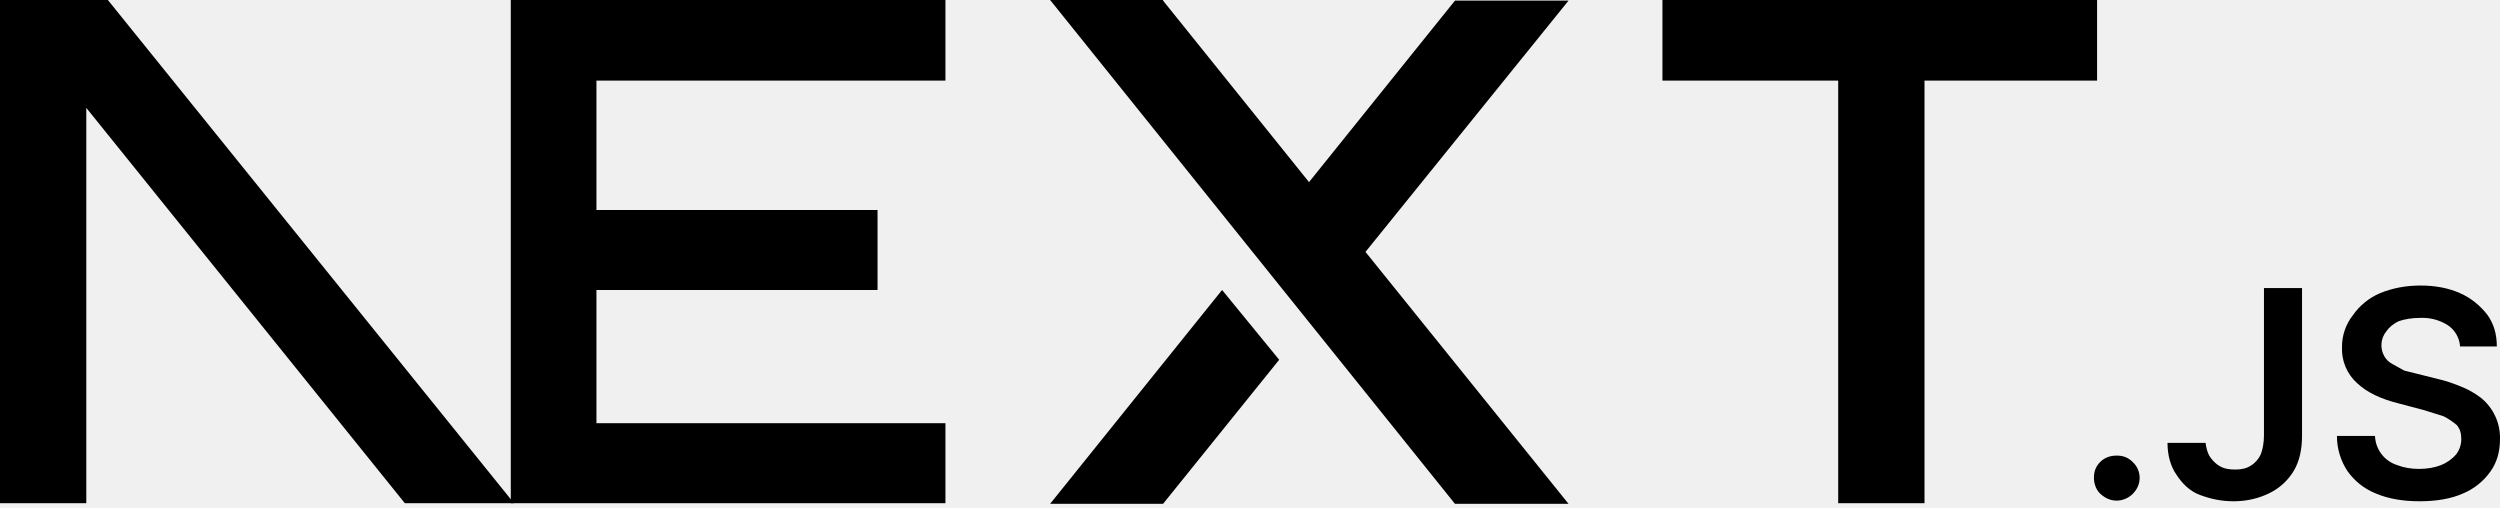
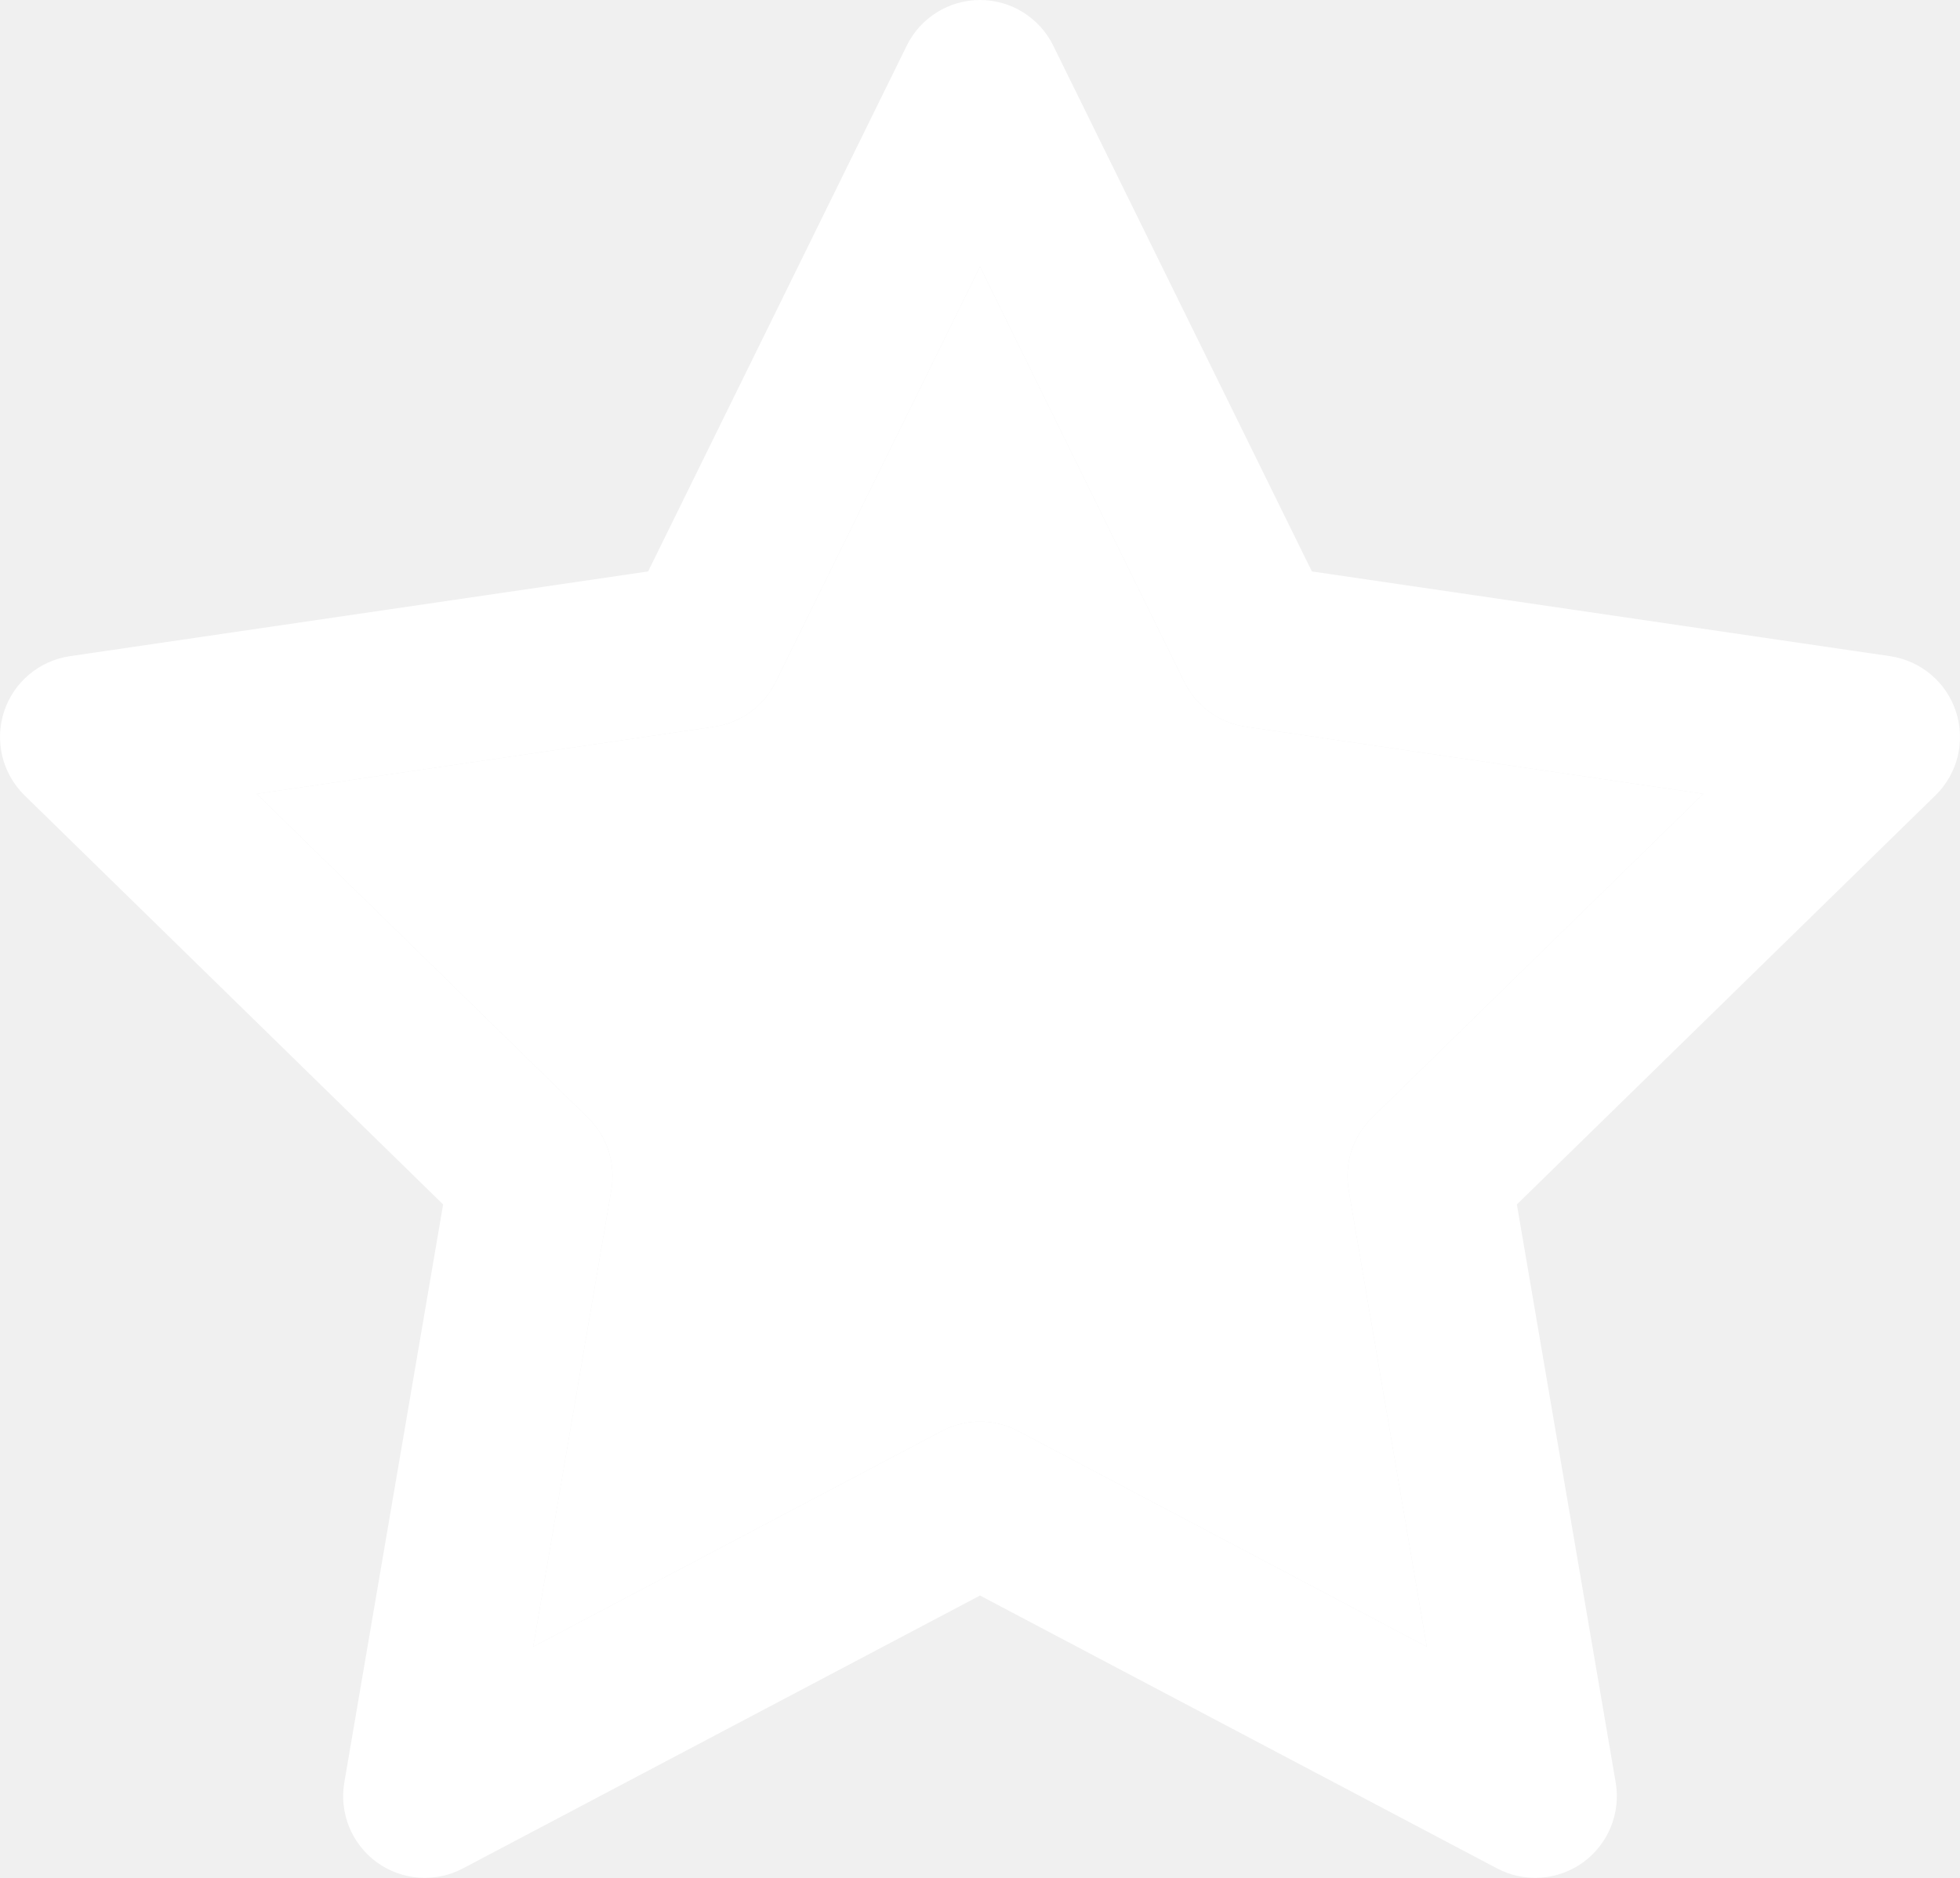
- <svg xmlns="http://www.w3.org/2000/svg" fill="none" viewBox="0 0 394 80">
-   <path fill="#000" d="M262 0h68.5v12.7h-27.2v66.6h-13.6V12.7H262V0ZM149 0v12.7H94v20.4h44.3v12.6H94v21h55v12.6H80.5V0h68.7zm34.3 0h-17.8l63.8 79.4h17.9l-32-39.7 32-39.6h-17.9l-23 28.6-23-28.6zm18.3 56.7-9-11-27.1 33.7h17.8l18.3-22.7z" />
-   <path fill="#000" d="M81 79.3 17 0H0v79.3h13.6V17l50.2 62.3H81Zm252.6-.4c-1 0-1.8-.4-2.5-1s-1.1-1.6-1.1-2.6.3-1.8 1-2.5 1.6-1 2.6-1 1.8.3 2.5 1a3.4 3.4 0 0 1 .6 4.3 3.7 3.7 0 0 1-3 1.8zm23.2-33.5h6v23.3c0 2.1-.4 4-1.3 5.5a9.1 9.1 0 0 1-3.8 3.5c-1.6.8-3.5 1.3-5.7 1.3-2 0-3.7-.4-5.3-1s-2.8-1.8-3.7-3.2c-.9-1.3-1.4-3-1.4-5h6c.1.8.3 1.6.7 2.2s1 1.2 1.6 1.5c.7.4 1.5.5 2.4.5 1 0 1.8-.2 2.4-.6a4 4 0 0 0 1.6-1.8c.3-.8.5-1.8.5-3V45.5zm30.9 9.1a4.4 4.4 0 0 0-2-3.3 7.5 7.5 0 0 0-4.3-1.1c-1.3 0-2.4.2-3.3.5-.9.4-1.6 1-2 1.6a3.5 3.5 0 0 0-.3 4c.3.5.7.9 1.3 1.2l1.8 1 2 .5 3.2.8c1.3.3 2.5.7 3.7 1.2a13 13 0 0 1 3.2 1.8 8.1 8.1 0 0 1 3 6.5c0 2-.5 3.7-1.5 5.1a10 10 0 0 1-4.4 3.5c-1.8.8-4.1 1.2-6.8 1.2-2.6 0-4.9-.4-6.8-1.2-2-.8-3.4-2-4.5-3.5a10 10 0 0 1-1.7-5.6h6a5 5 0 0 0 3.5 4.6c1 .4 2.2.6 3.4.6 1.3 0 2.5-.2 3.5-.6 1-.4 1.8-1 2.4-1.7a4 4 0 0 0 .8-2.4c0-.9-.2-1.6-.7-2.2a11 11 0 0 0-2.1-1.4l-3.2-1-3.8-1c-2.8-.7-5-1.7-6.6-3.2a7.2 7.2 0 0 1-2.4-5.7 8 8 0 0 1 1.7-5 10 10 0 0 1 4.3-3.5c2-.8 4-1.2 6.4-1.2 2.3 0 4.4.4 6.2 1.2 1.8.8 3.2 2 4.3 3.4 1 1.4 1.5 3 1.5 5h-5.8z" />
+ <svg xmlns="http://www.w3.org/2000/svg" width="24" height="23" viewBox="0 0 24 23" fill="none">
+   <path fill-rule="evenodd" clip-rule="evenodd" d="M12 0C12.381 0 12.729 0.217 12.897 0.559L16.064 6.999L23.145 8.037C23.521 8.093 23.834 8.356 23.951 8.718C24.069 9.079 23.971 9.476 23.699 9.742L18.574 14.752L19.784 21.832C19.848 22.207 19.693 22.586 19.385 22.81C19.076 23.033 18.668 23.062 18.331 22.884L12 19.542L5.669 22.884C5.332 23.062 4.924 23.033 4.615 22.81C4.307 22.586 4.152 22.207 4.216 21.832L5.426 14.752L0.301 9.742C0.029 9.476 -0.068 9.079 0.049 8.718C0.166 8.356 0.479 8.093 0.855 8.037L7.936 6.999L11.103 0.559C11.271 0.217 11.619 0 12 0ZM12 3.266L9.498 8.353C9.353 8.648 9.072 8.853 8.746 8.901L3.143 9.723L7.199 13.689C7.434 13.918 7.541 14.248 7.486 14.572L6.529 20.169L11.533 17.527C11.825 17.373 12.175 17.373 12.467 17.527L17.471 20.169L16.514 14.572C16.459 14.248 16.566 13.918 16.801 13.689L20.857 9.723L15.254 8.901C14.928 8.853 14.647 8.648 14.502 8.353L12 3.266Z" fill="white" />
+   <path d="M9.498 8.353L12 3.266L14.502 8.353C14.647 8.648 14.928 8.853 15.254 8.901L20.857 9.723L16.801 13.689C16.566 13.918 16.459 14.248 16.514 14.572L17.471 20.169L12.467 17.527C12.175 17.373 11.825 17.373 11.533 17.527L6.529 20.169L7.486 14.572C7.541 14.248 7.434 13.918 7.199 13.689L3.143 9.723L8.746 8.901C9.072 8.853 9.353 8.648 9.498 8.353Z" fill="white" />
</svg>
